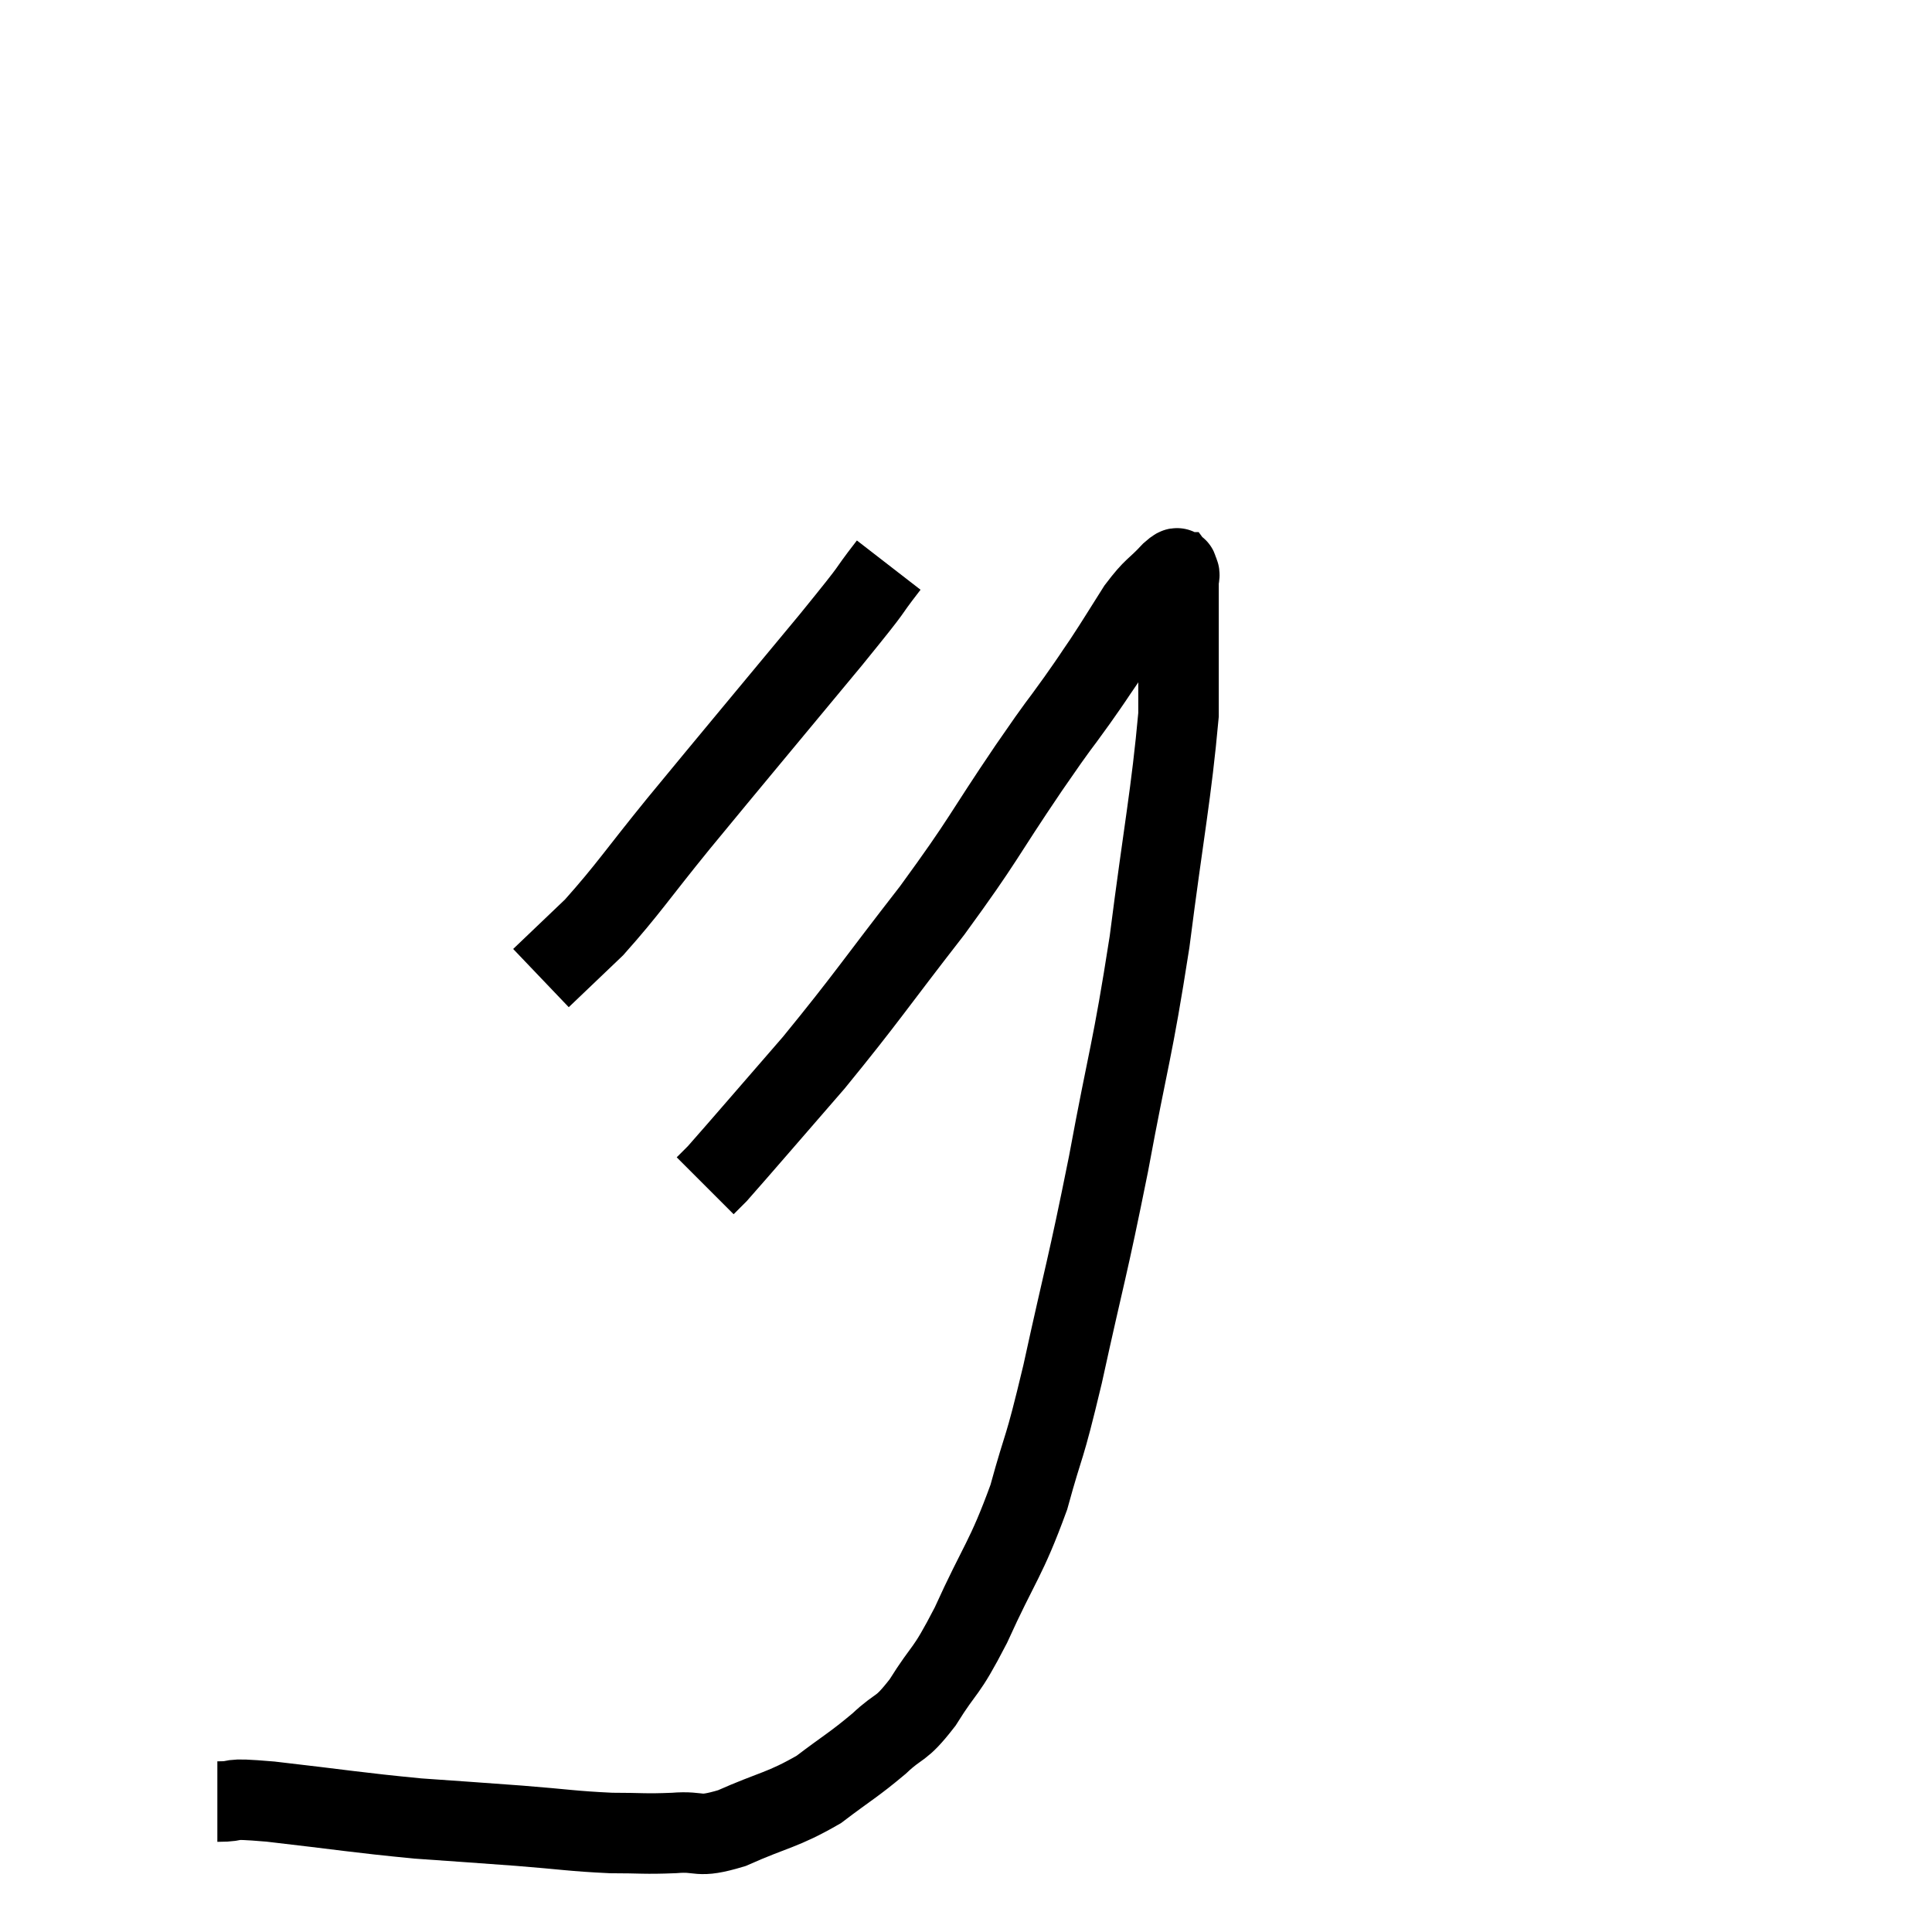
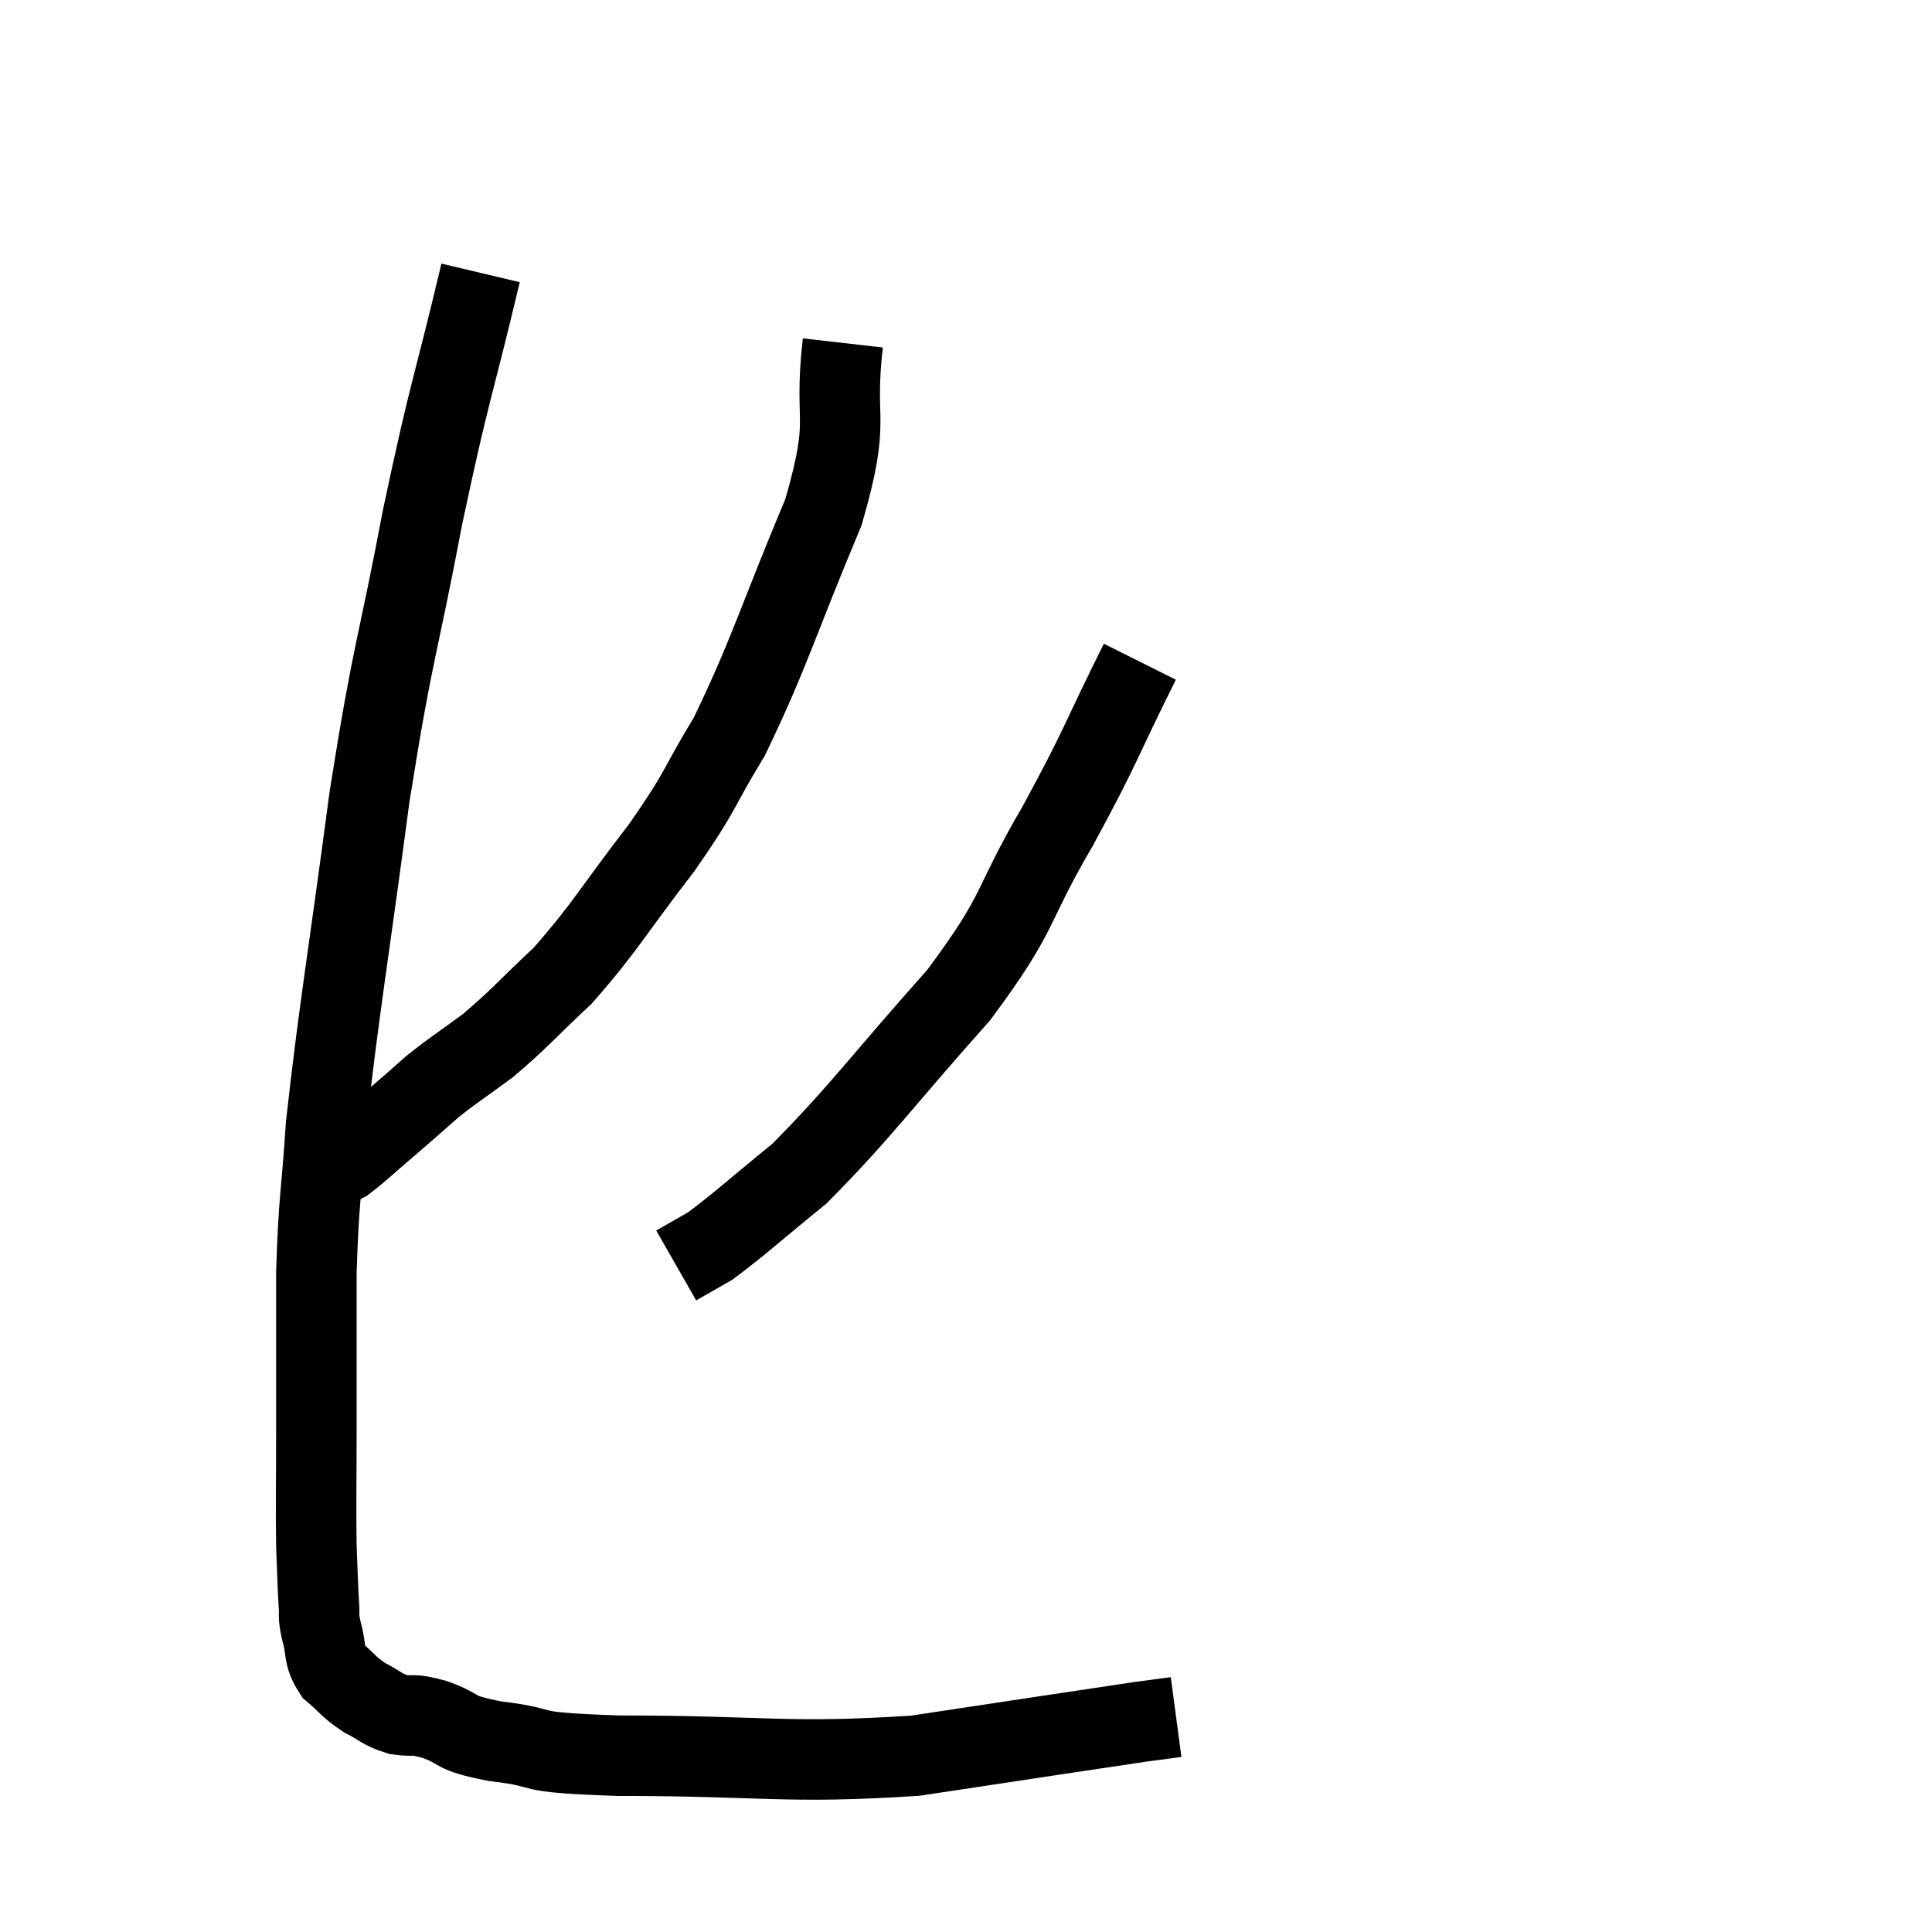
<svg xmlns="http://www.w3.org/2000/svg" width="48" height="48" viewBox="0 0 48 48">
-   <path d="M 5.4 44.76 C 6.06 44.76, 5.475 44.655, 6.72 44.76 C 8.55 44.97, 8.835 45.03, 10.38 45.18 C 11.64 45.27, 11.7 45.27, 12.9 45.36 C 14.04 45.45, 14.22 45.495, 15.18 45.54 C 15.96 45.54, 15.99 45.57, 16.74 45.54 C 17.46 45.48, 17.28 45.69, 18.18 45.42 C 19.26 44.94, 19.425 44.985, 20.34 44.46 C 21.09 43.89, 21.195 43.86, 21.84 43.32 C 22.38 42.81, 22.35 43.035, 22.92 42.3 C 23.52 41.34, 23.46 41.655, 24.12 40.38 C 24.84 38.79, 24.99 38.76, 25.56 37.2 C 25.98 35.67, 25.905 36.21, 26.4 34.14 C 26.97 31.53, 27 31.605, 27.54 28.92 C 28.05 26.16, 28.125 26.19, 28.56 23.4 C 28.92 20.58, 29.1 19.74, 29.28 17.76 C 29.28 16.62, 29.28 16.26, 29.28 15.48 C 29.28 15.06, 29.28 14.85, 29.28 14.64 C 29.28 14.64, 29.28 14.685, 29.28 14.64 C 29.28 14.55, 29.28 14.505, 29.28 14.46 C 29.28 14.46, 29.28 14.52, 29.28 14.46 C 29.28 14.34, 29.325 14.28, 29.28 14.22 C 29.19 14.22, 29.355 13.995, 29.1 14.22 C 28.68 14.67, 28.68 14.565, 28.26 15.12 C 27.84 15.78, 27.795 15.87, 27.42 16.44 C 27.09 16.92, 27.225 16.74, 26.76 17.4 C 26.16 18.24, 26.46 17.775, 25.56 19.08 C 24.36 20.85, 24.495 20.79, 23.16 22.62 C 21.69 24.51, 21.555 24.765, 20.22 26.4 C 19.02 27.78, 18.495 28.395, 17.82 29.16 L 17.52 29.46" fill="none" stroke="black" stroke-width="2" />
-   <path d="M 22.08 14.04 C 21.36 14.97, 21.945 14.295, 20.64 15.9 C 18.75 18.18, 18.33 18.675, 16.86 20.46 C 15.81 21.75, 15.615 22.08, 14.76 23.04 L 13.44 24.3" fill="none" stroke="black" stroke-width="2" />
+   <path d="M 11.94 6.78 C 11.22 9.81, 11.19 9.585, 10.5 12.84 C 9.84 16.32, 9.78 16.02, 9.18 19.8 C 8.64 23.88, 8.43 25.005, 8.1 27.96 C 7.98 29.79, 7.92 29.715, 7.86 31.62 C 7.86 33.6, 7.86 33.885, 7.86 35.58 C 7.86 36.99, 7.845 37.335, 7.86 38.4 C 7.89 39.12, 7.89 39.315, 7.92 39.84 C 7.95 40.17, 7.89 40.08, 7.98 40.5 C 8.13 41.01, 8.01 41.1, 8.28 41.52 C 8.67 41.85, 8.655 41.91, 9.06 42.18 C 9.48 42.39, 9.465 42.465, 9.9 42.6 C 10.35 42.66, 10.2 42.555, 10.8 42.72 C 11.55 42.99, 11.16 43.035, 12.3 43.26 C 13.83 43.44, 12.75 43.53, 15.36 43.62 C 19.05 43.62, 19.5 43.83, 22.74 43.62 C 25.53 43.2, 26.7 43.02, 28.32 42.78 C 28.77 42.72, 28.995 42.69, 29.22 42.66 L 29.22 42.66" fill="none" stroke="black" stroke-width="2" />
+   <path d="M 20.94 8.52 C 20.7 10.62, 21.165 10.275, 20.46 12.72 C 19.29 15.51, 19.125 16.215, 18.12 18.3 C 17.28 19.68, 17.475 19.575, 16.44 21.06 C 15.21 22.65, 15.06 23.01, 13.98 24.24 C 13.05 25.11, 12.93 25.29, 12.12 25.98 C 11.43 26.49, 11.325 26.535, 10.74 27 C 10.26 27.42, 10.32 27.375, 9.78 27.84 C 9.18 28.35, 8.97 28.56, 8.58 28.86 C 8.4 28.95, 8.31 28.995, 8.22 29.04 C 8.22 29.04, 8.22 29.04, 8.22 29.04 L 8.22 29.04" fill="none" stroke="black" stroke-width="2" />
+   <path d="M 28.32 16.44 C 27.3 18.48, 27.405 18.45, 26.28 20.52 C 25.05 22.62, 25.425 22.56, 23.82 24.72 C 21.84 26.94, 21.405 27.6, 19.86 29.16 C 18.75 30.06, 18.405 30.39, 17.64 30.96 L 16.8 31.44" fill="none" stroke="black" stroke-width="2" />
</svg>
